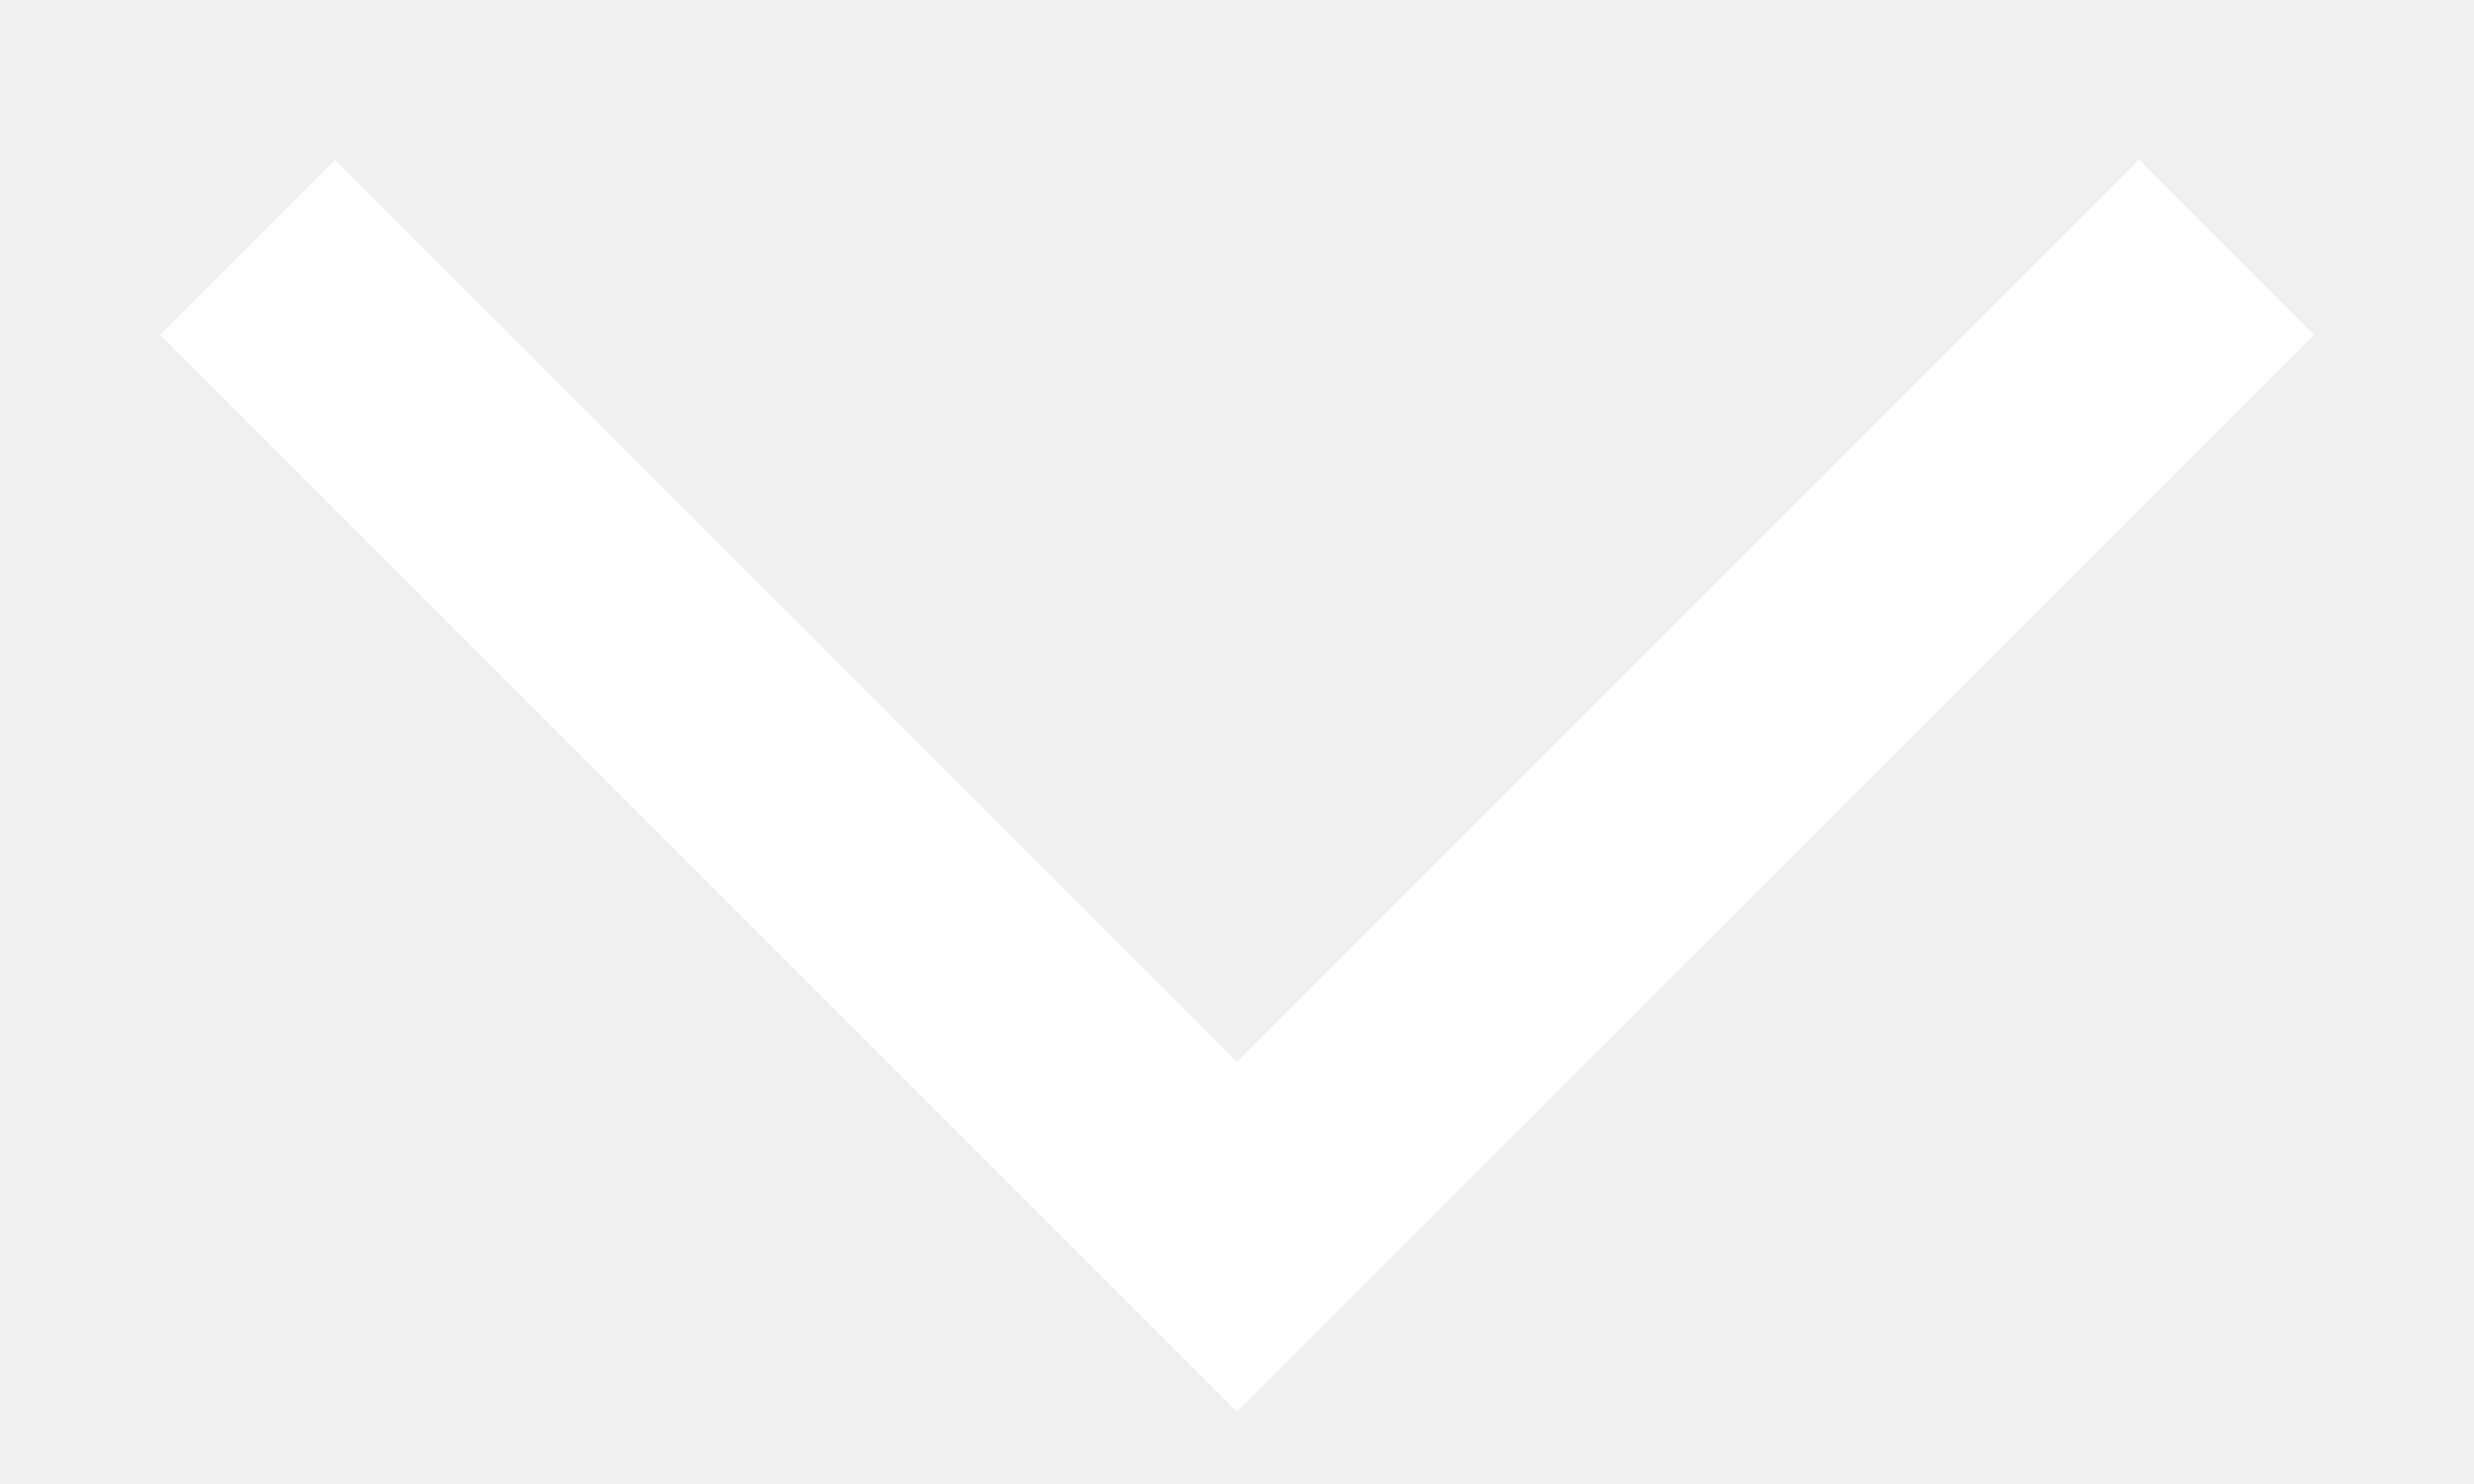
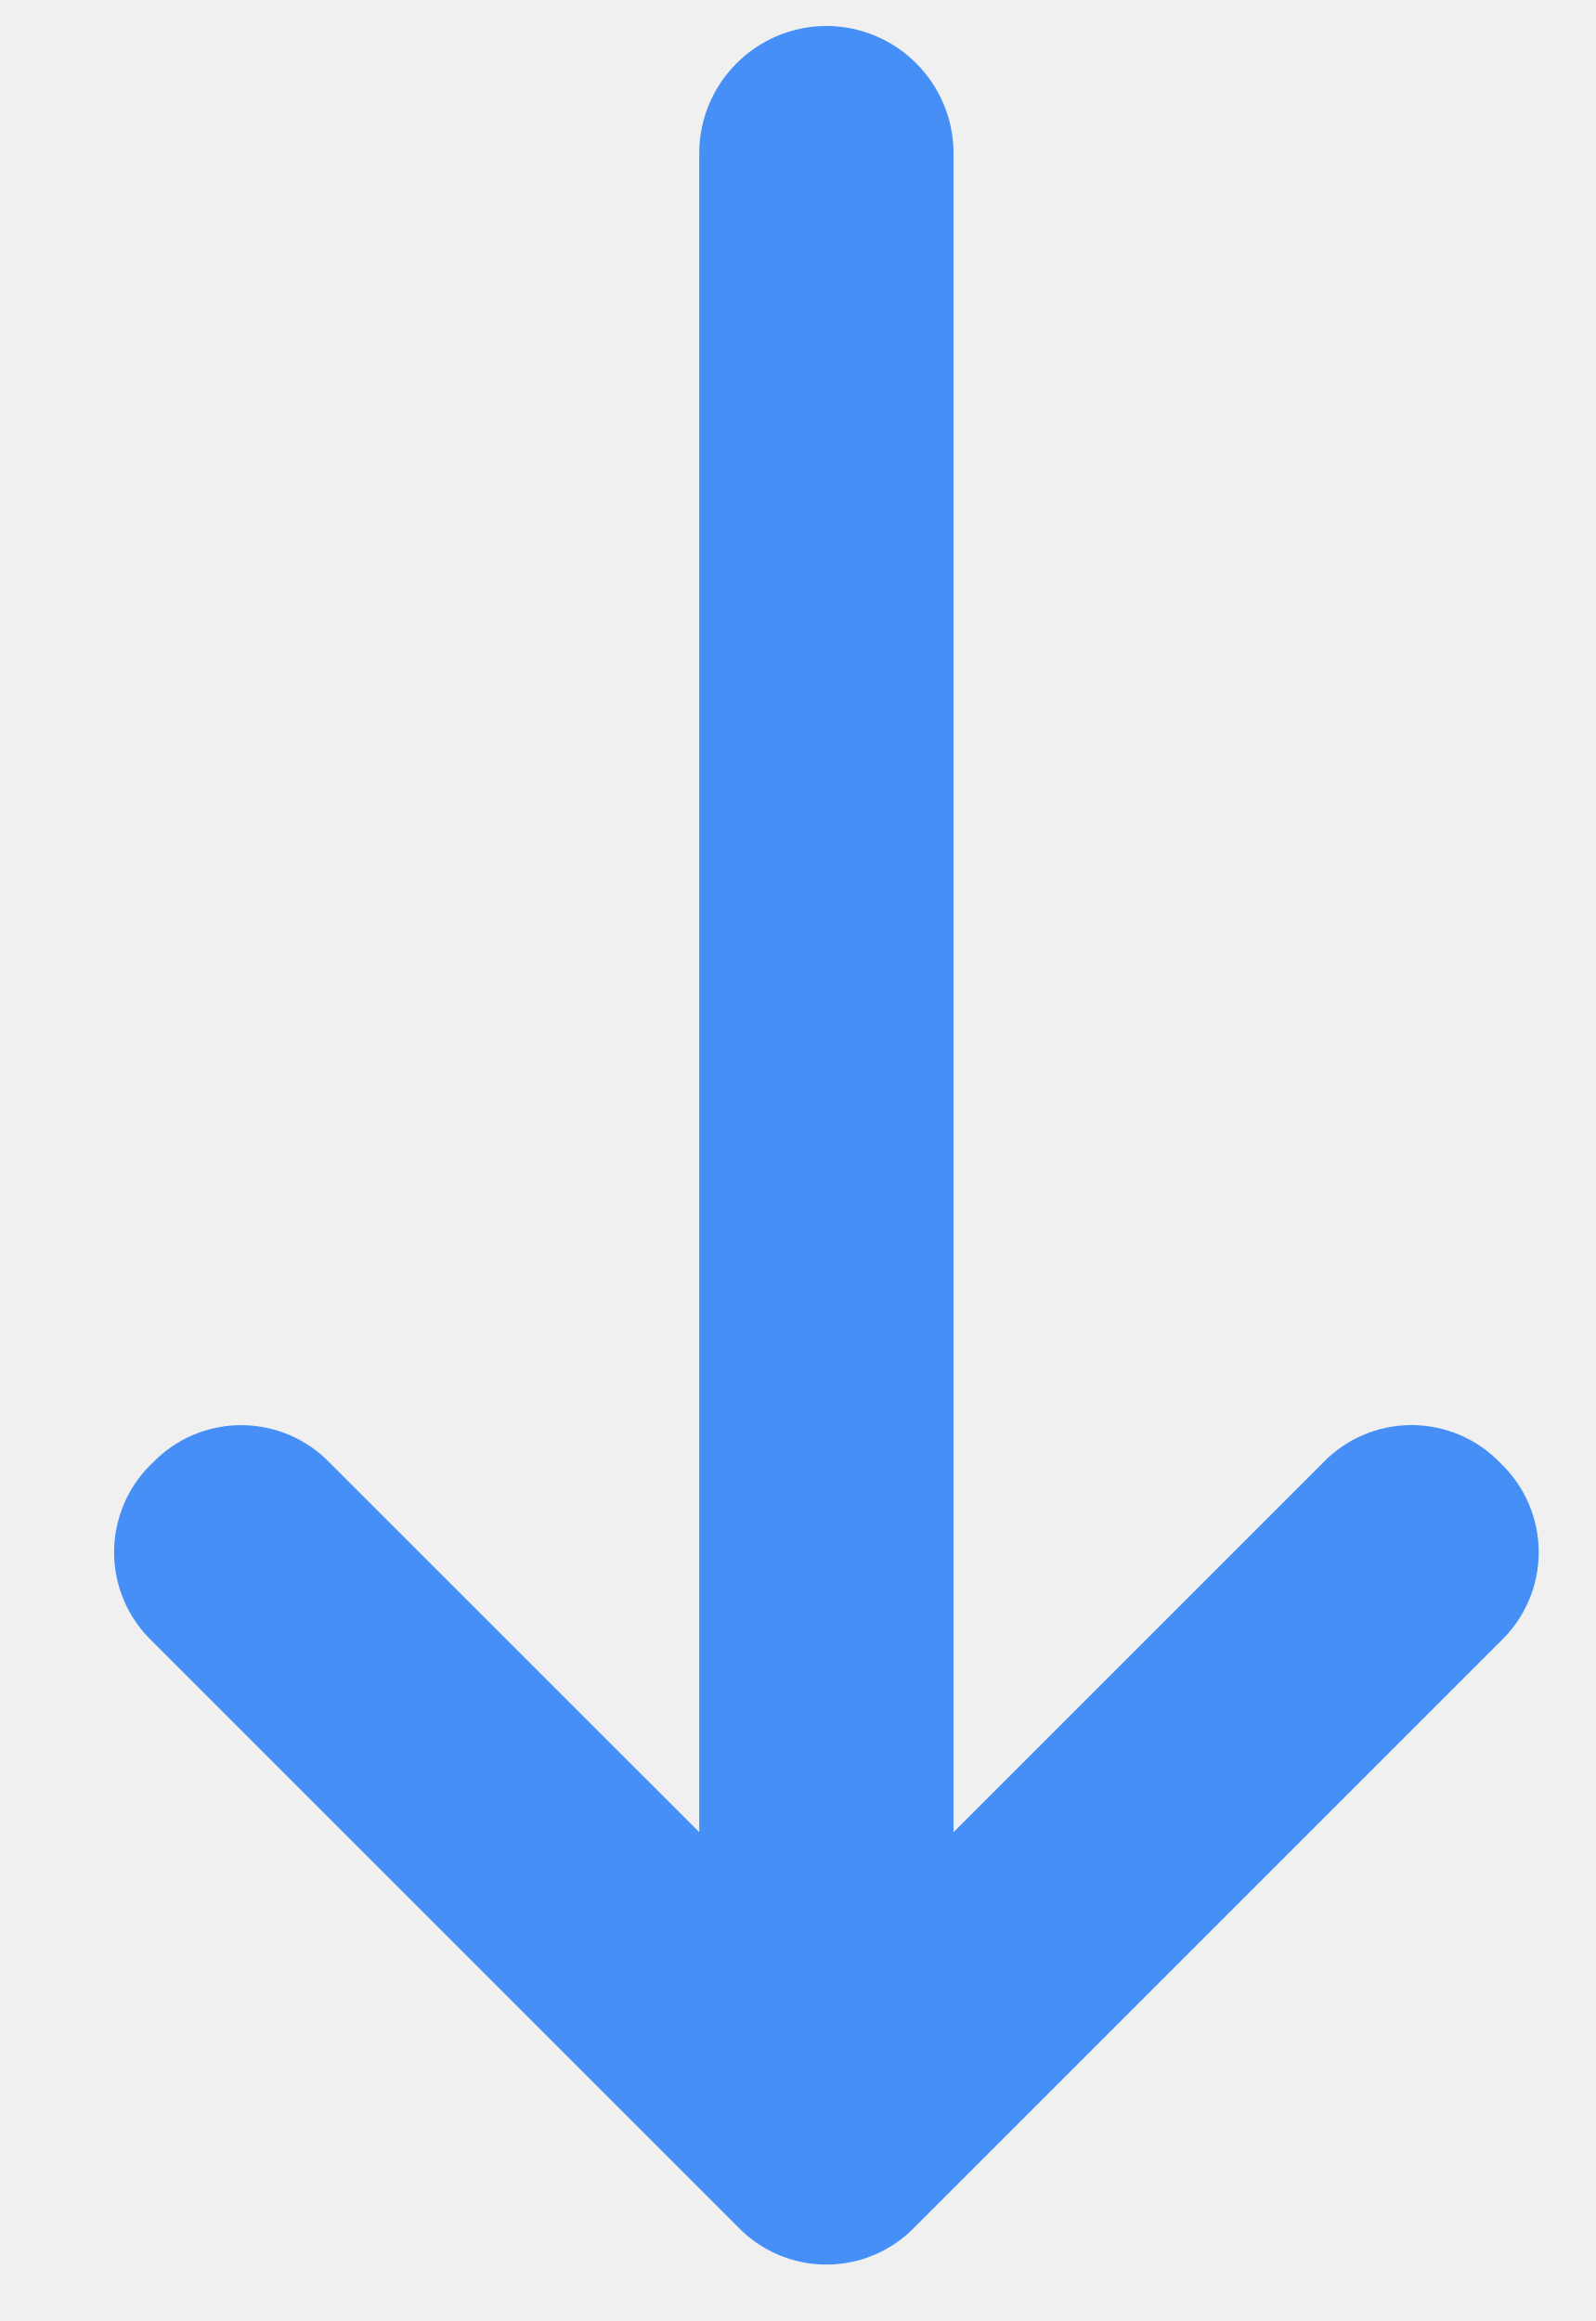
- <svg xmlns="http://www.w3.org/2000/svg" width="10" height="6" fill="none">
-   <path fill-rule="evenodd" clip-rule="evenodd" d="M8.646.646l.708.708L5 5.707.646 1.354l.708-.708L5 4.293 8.646.646z" fill="#fff" />
+ <svg xmlns="http://www.w3.org/2000/svg" width="11" height="16" fill="none">
+   <path d="M4.82 1.056V12.63l-2.544-2.543a.848.848 0 00-1.227 0 .848.848 0 000 1.227l4.034 4.034a.847.847 0 001.227 0l4.034-4.034a.848.848 0 000-1.227.848.848 0 00-1.228 0L6.573 12.63V1.056a.879.879 0 00-.877-.877.879.879 0 00-.876.877z" fill="#458FF6" />
</svg>
